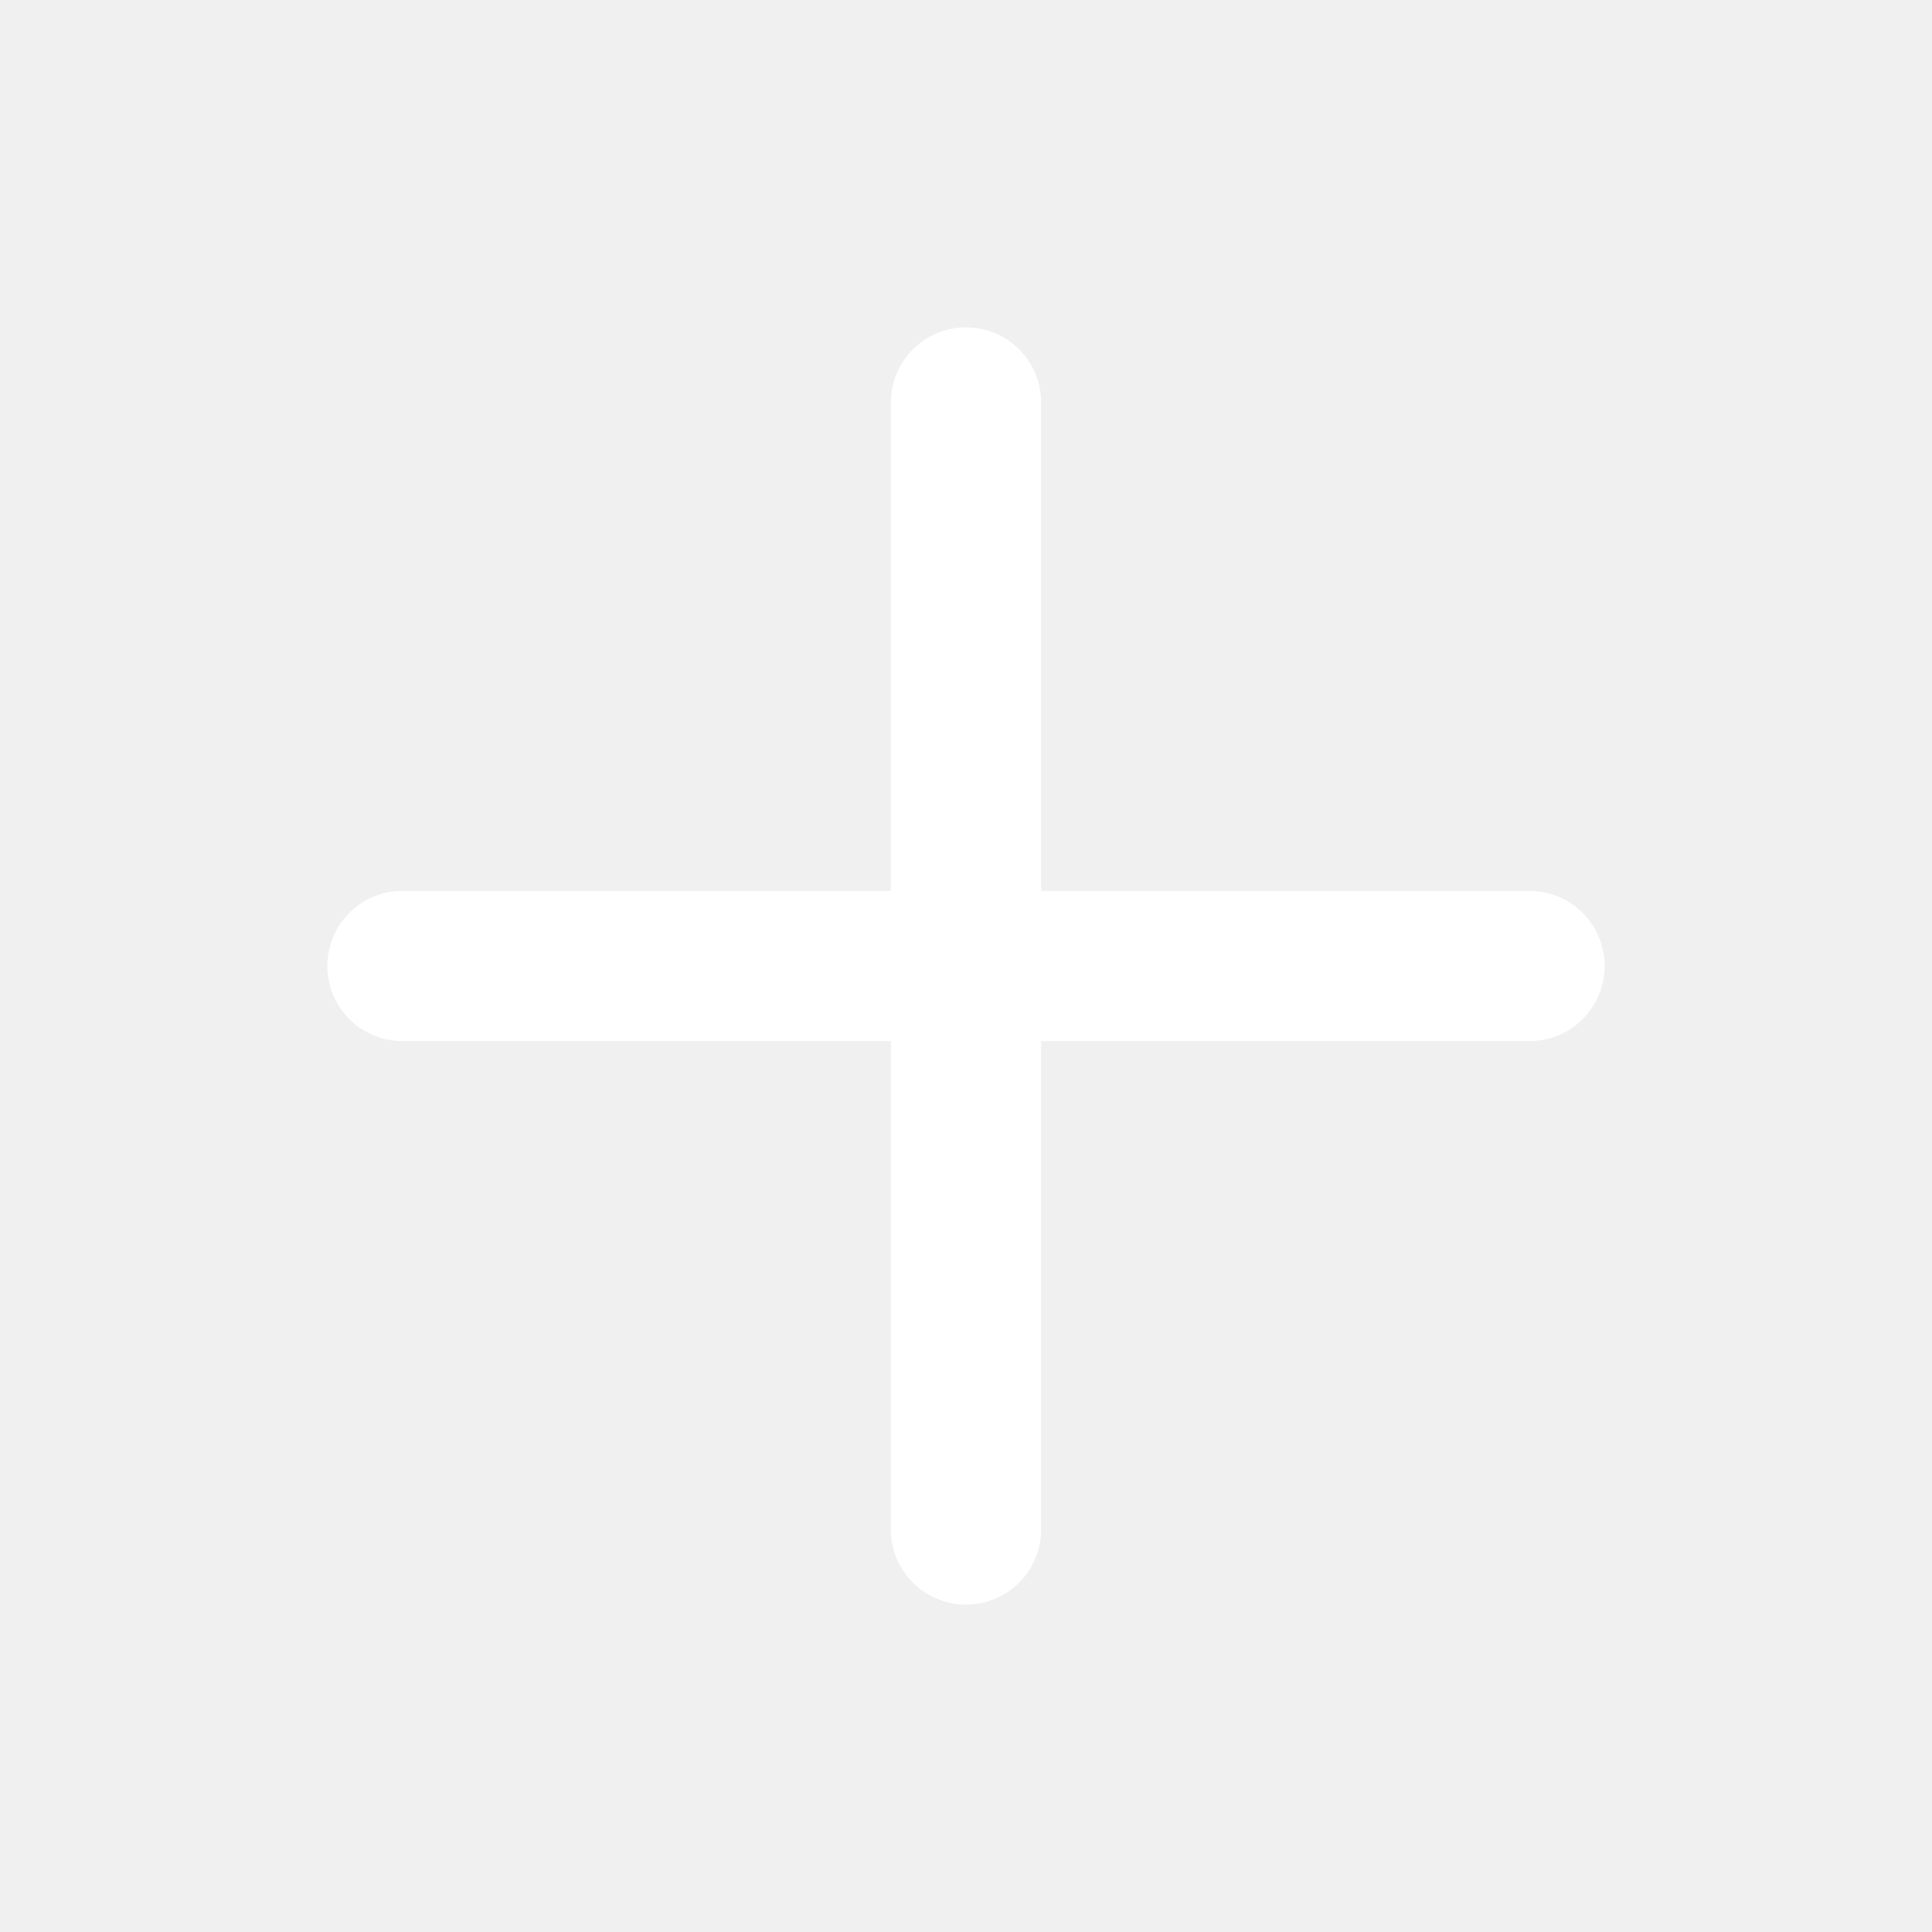
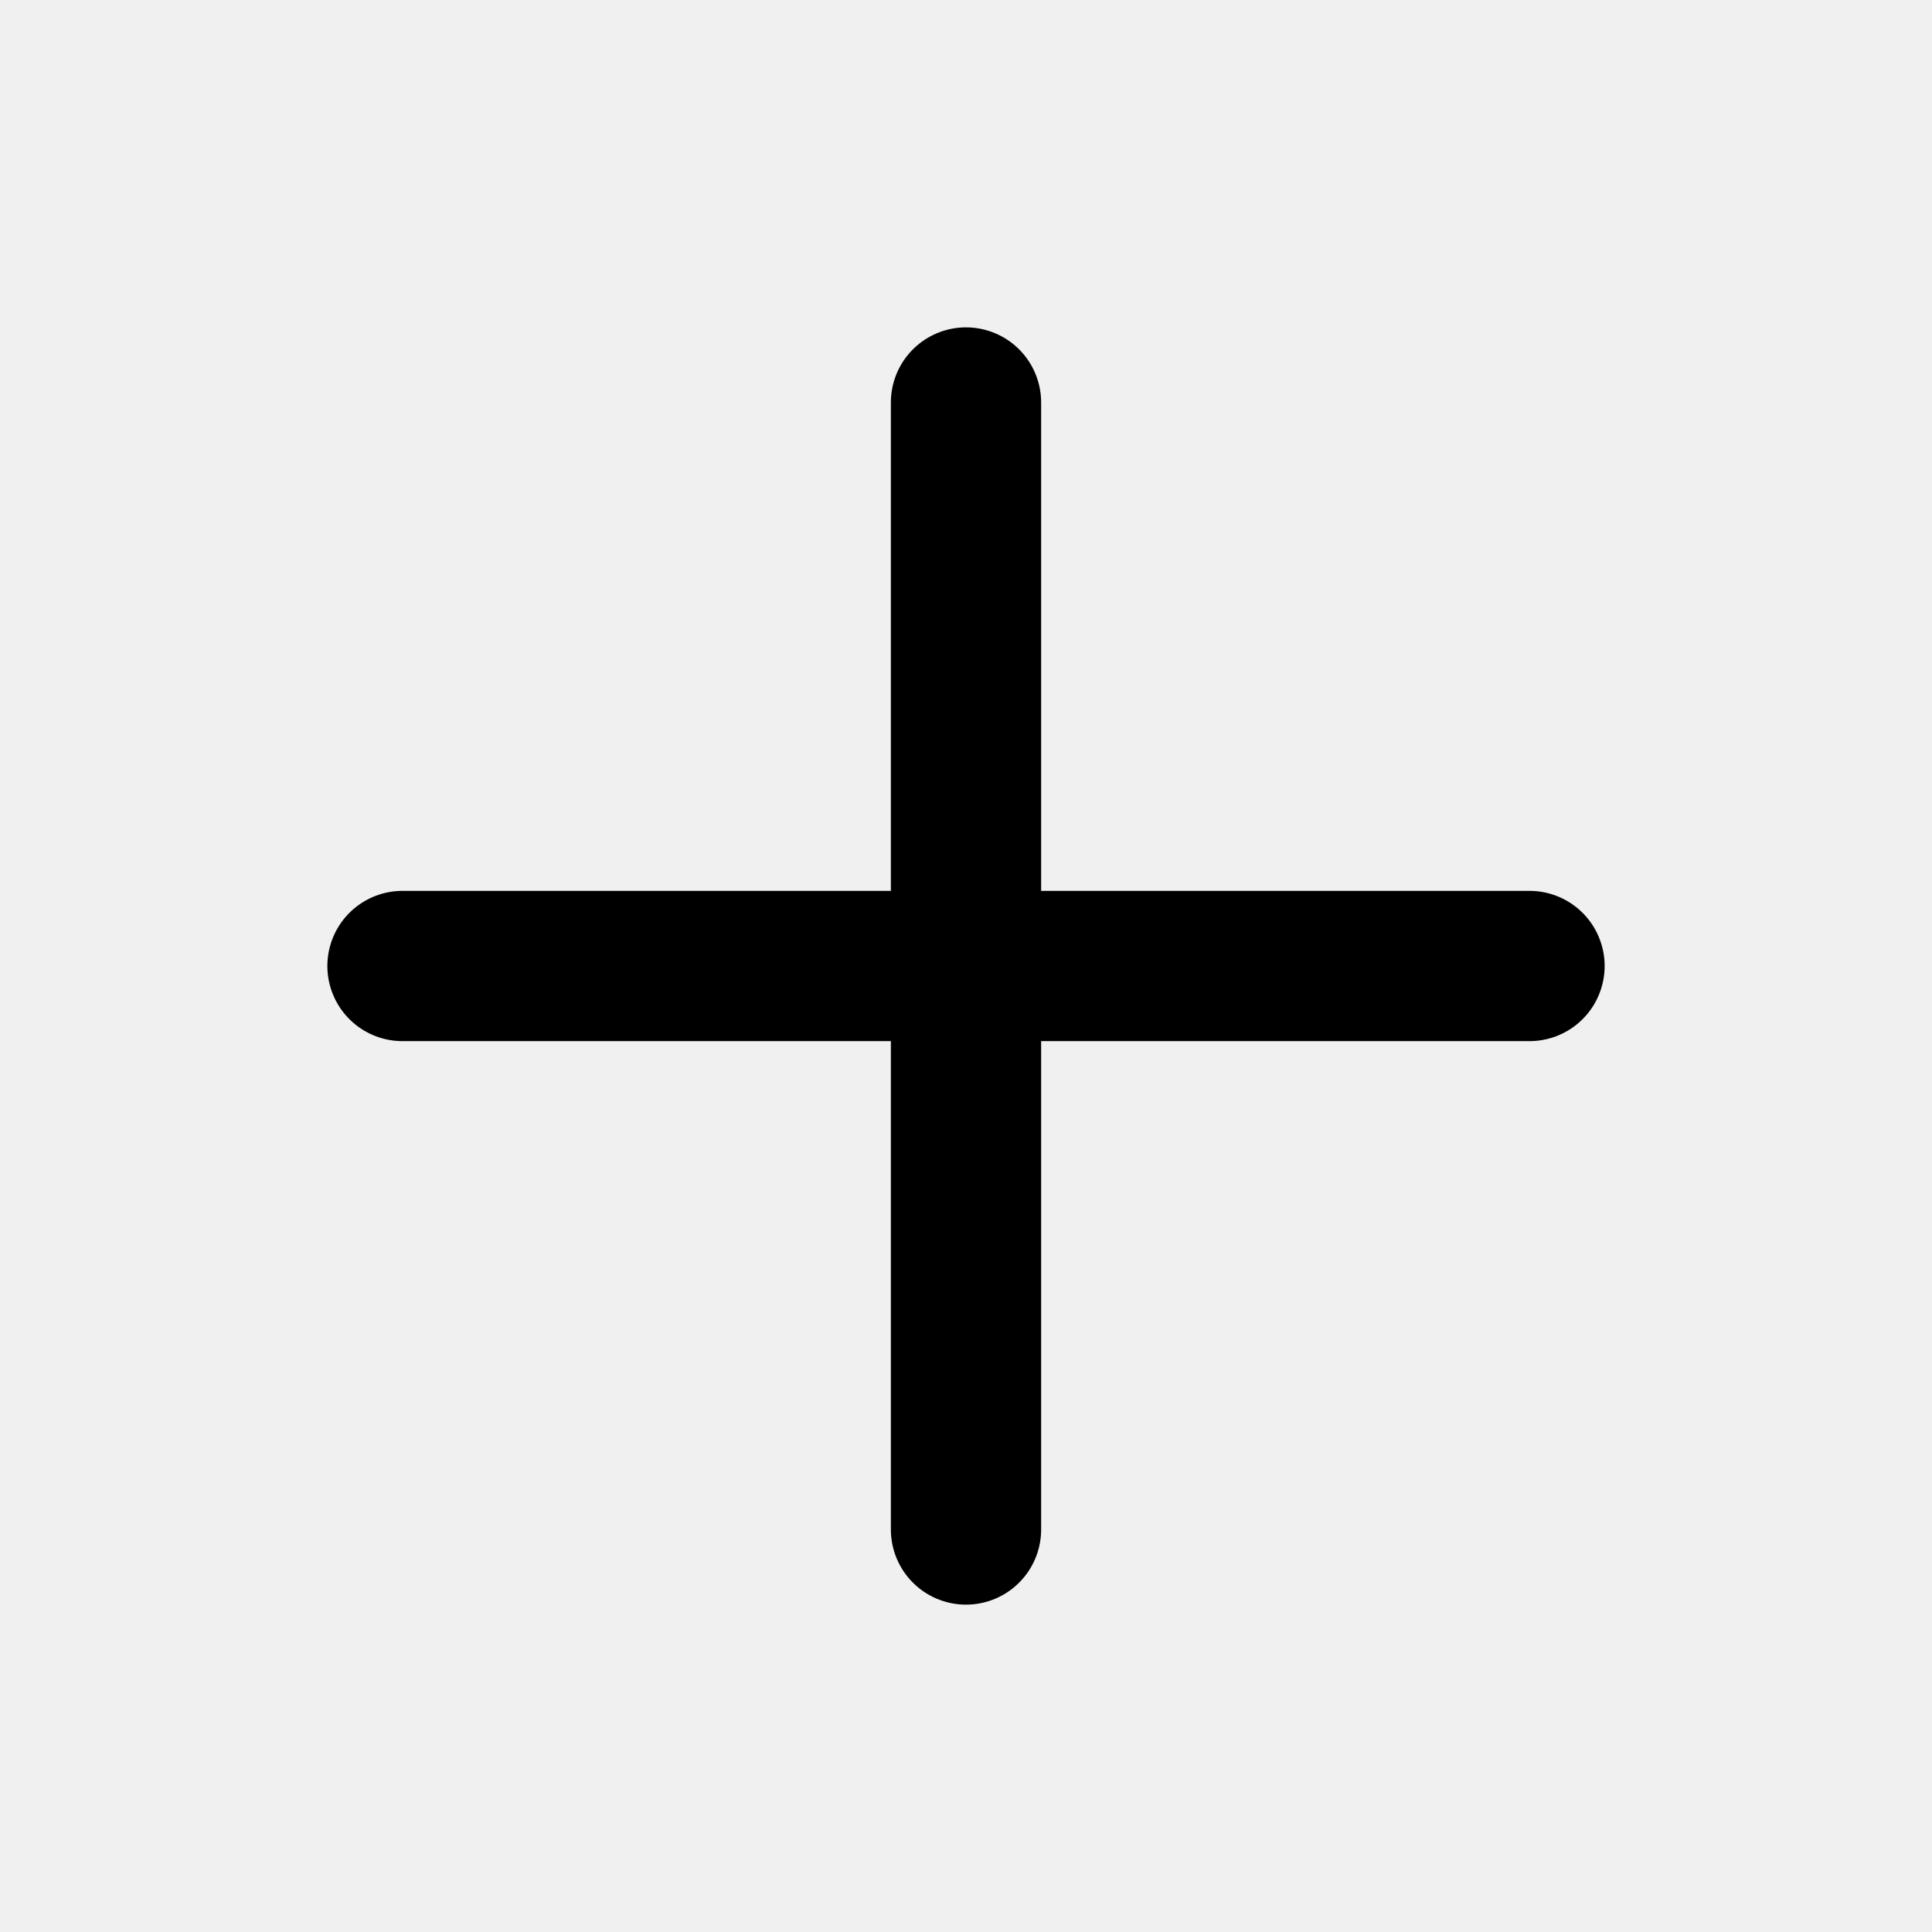
- <svg xmlns="http://www.w3.org/2000/svg" width="18" height="18" viewBox="0 0 18 18" fill="none">
-   <path d="M9 3.75V14.25M3.75 9H14.25" stroke="white" stroke-width="1.4" stroke-linecap="round" stroke-linejoin="round" />
+ <svg xmlns="http://www.w3.org/2000/svg" width="18" height="18" stroke="currentColor" viewBox="0 0 18 18" fill="none">
+   <path d="M9 3.75V14.25M3.75 9H14.25" stroke-width="1.4" stroke-linecap="round" stroke-linejoin="round" />
</svg>
